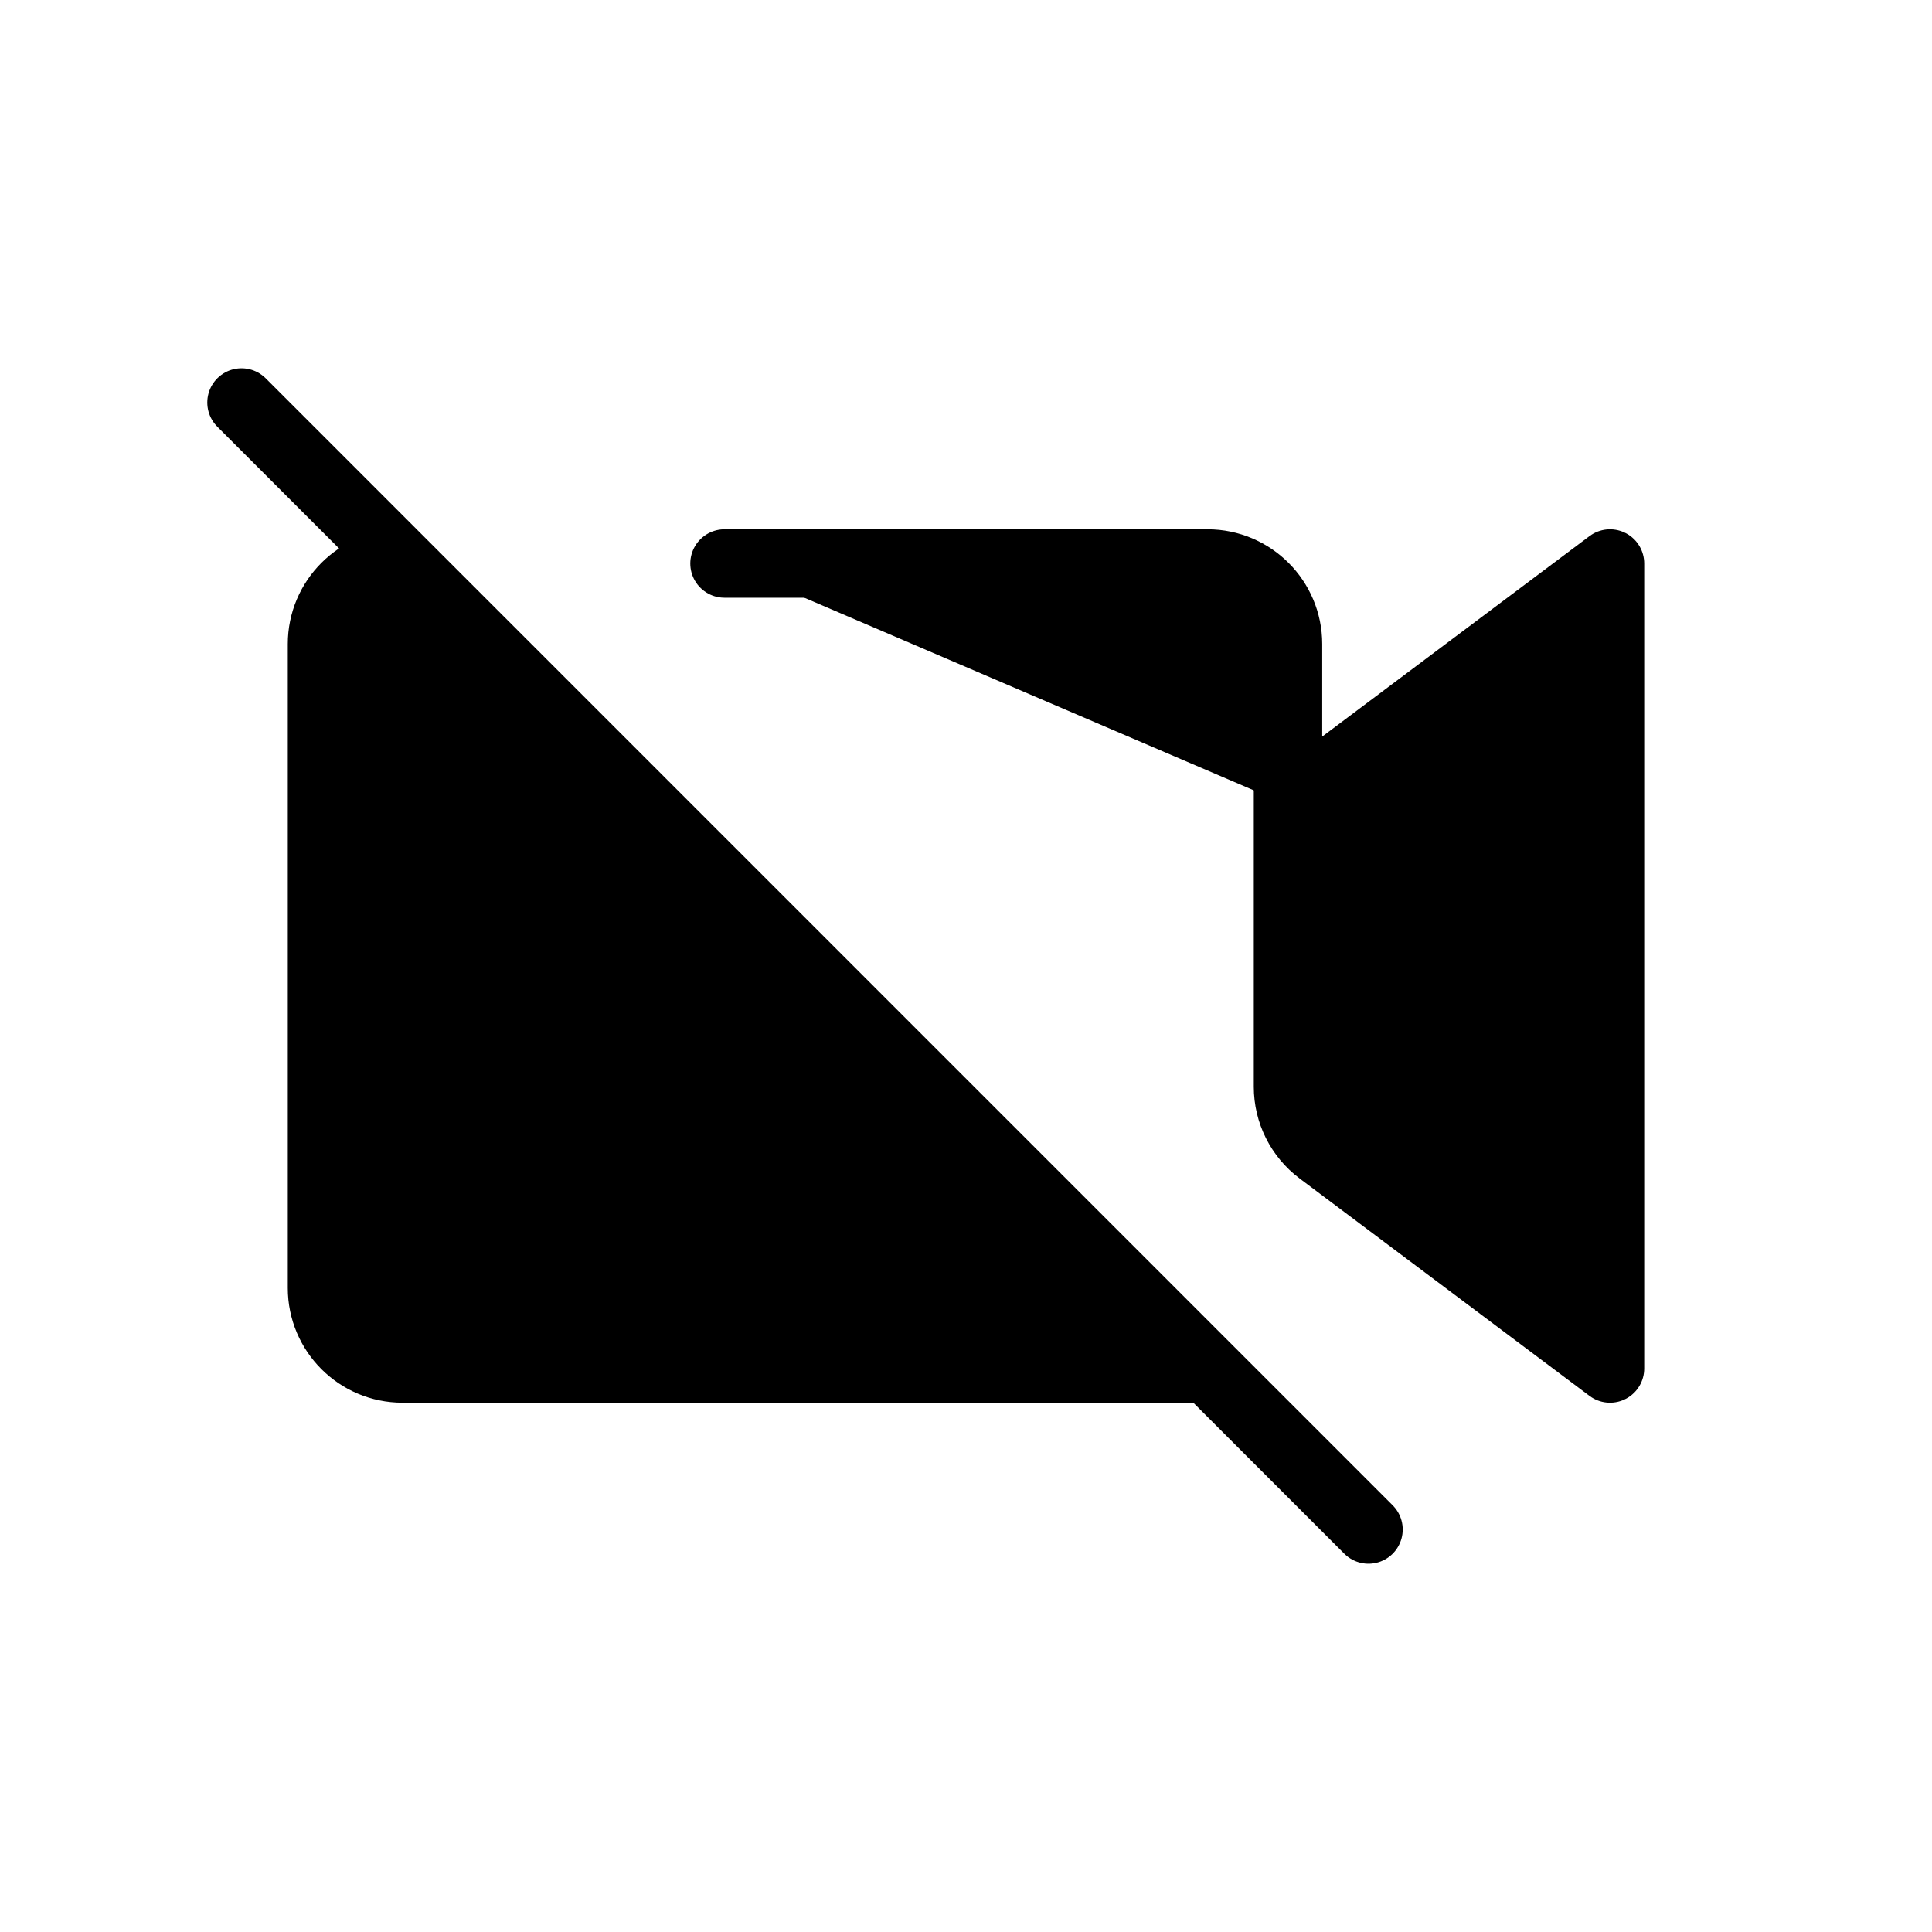
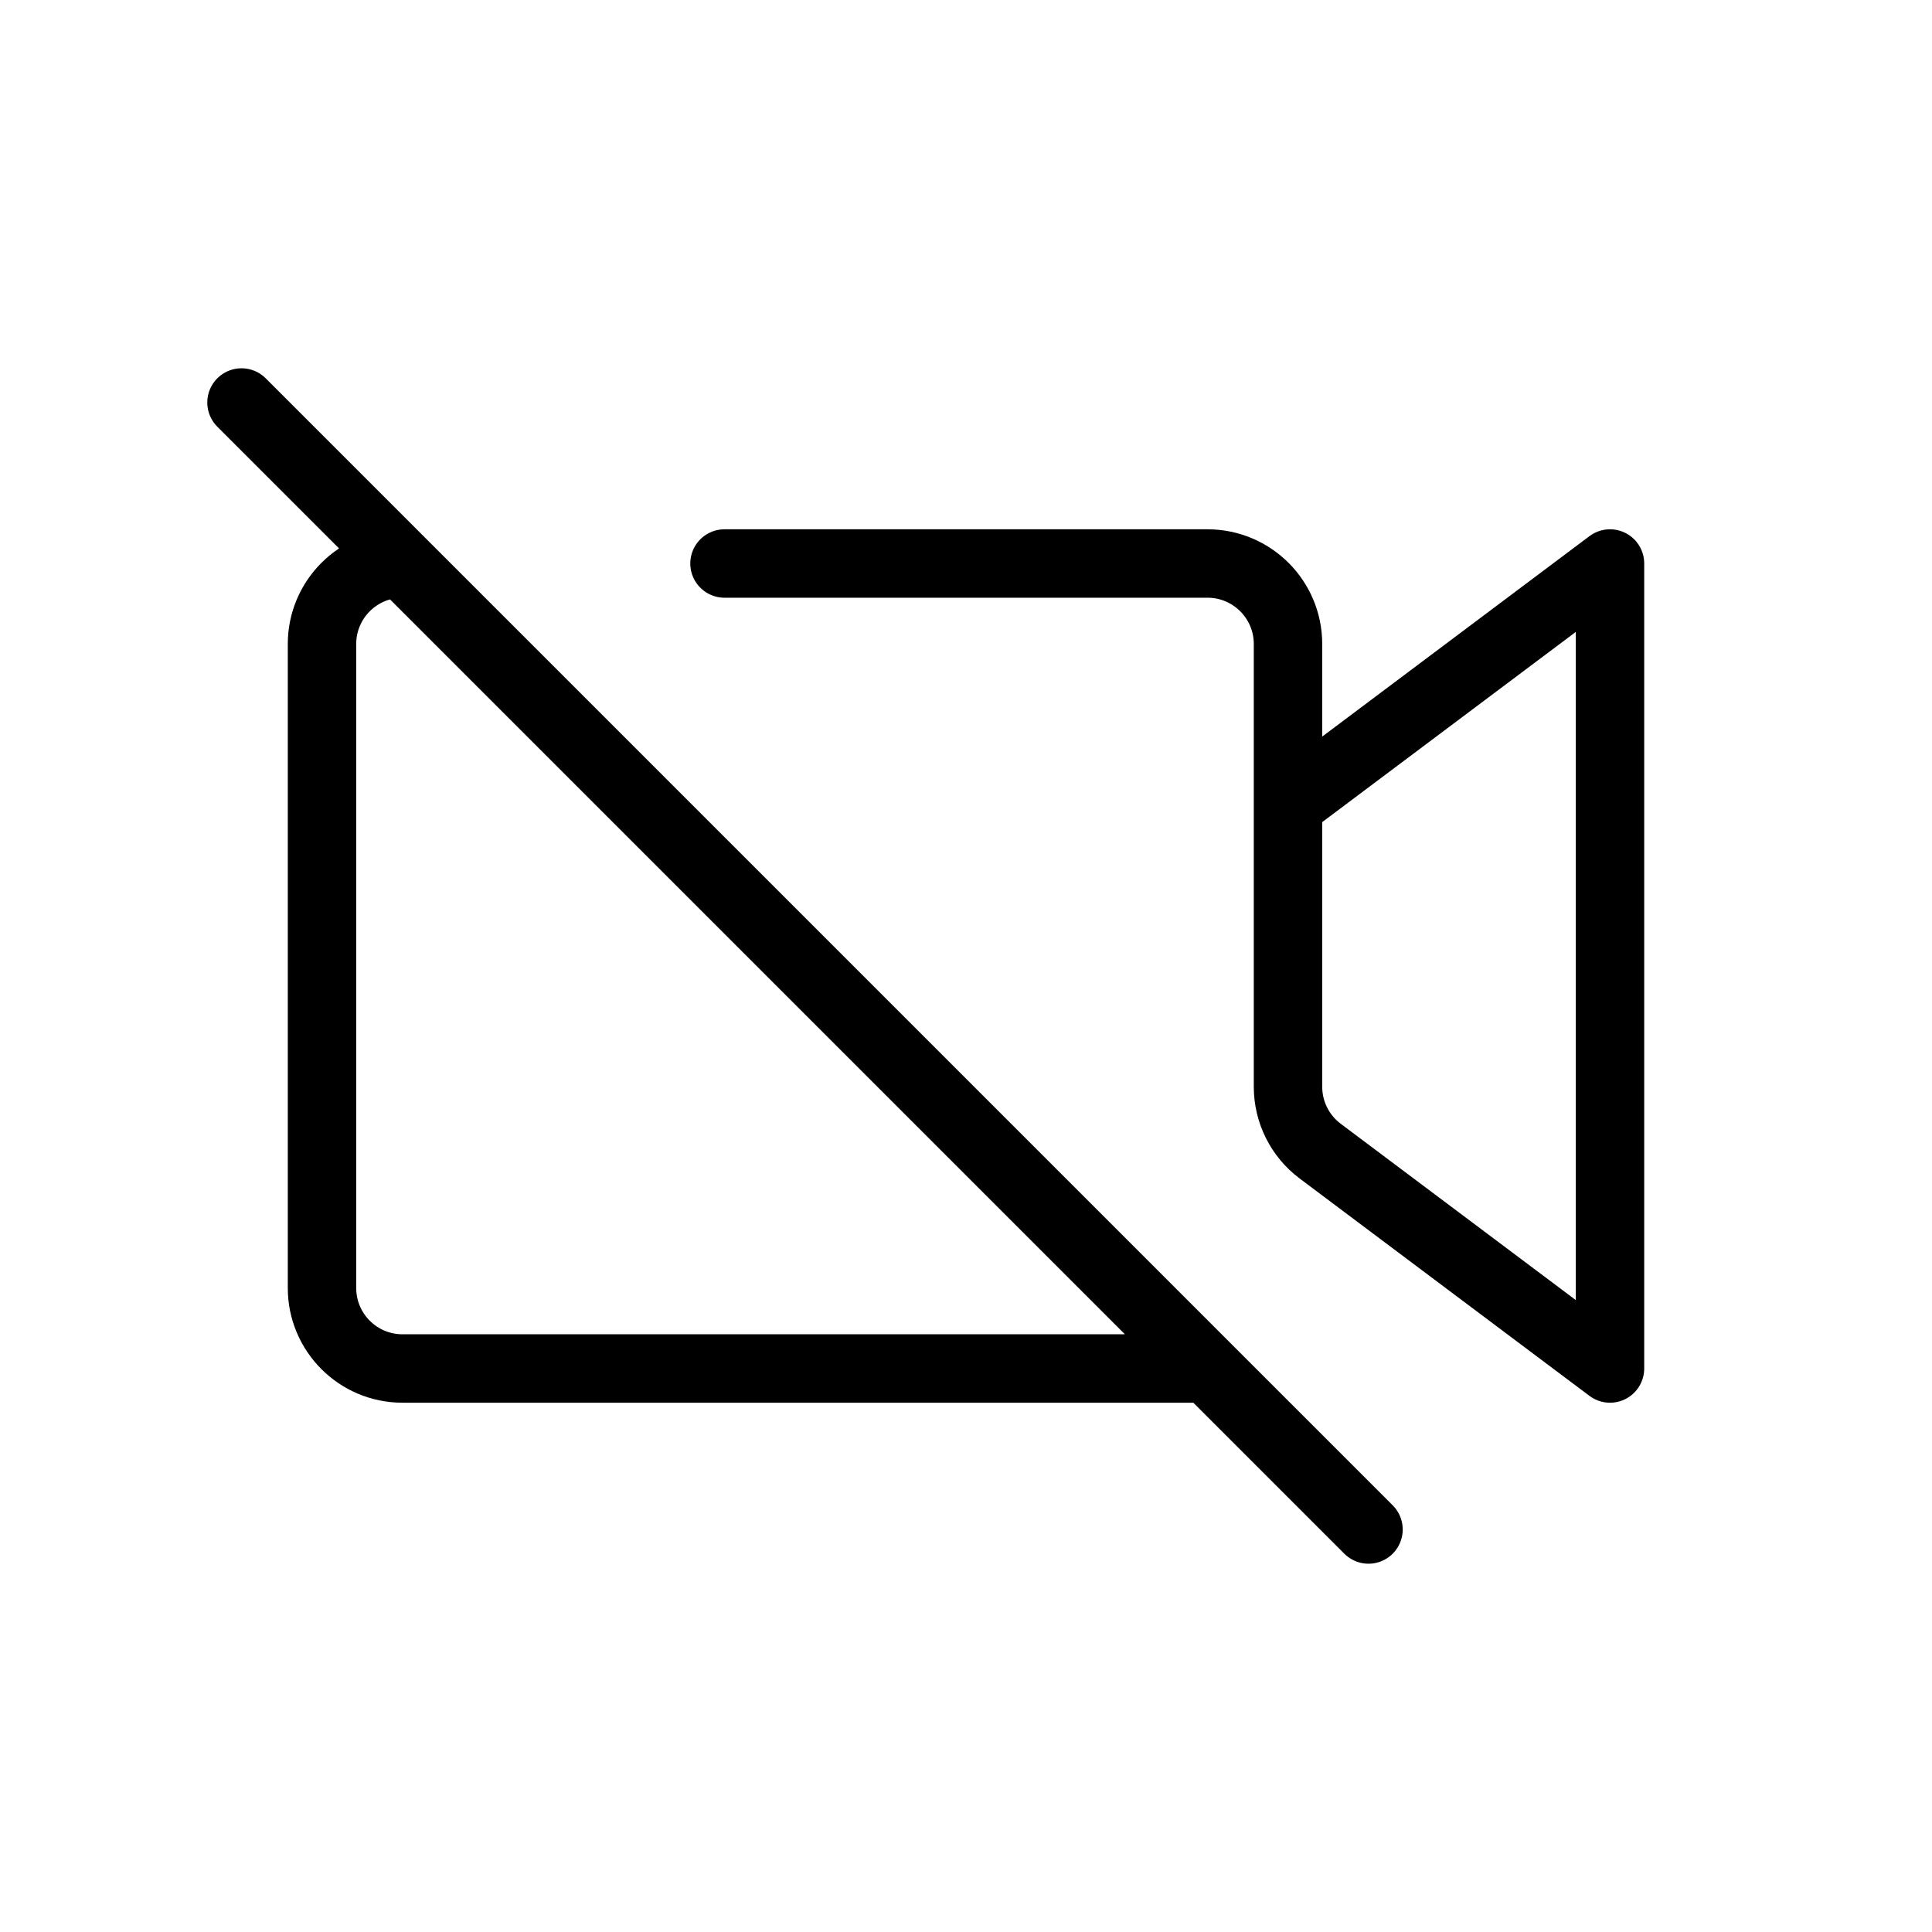
- <svg xmlns="http://www.w3.org/2000/svg" width="800px" height="800px" viewBox="0 0 24 24" fill="currentColor">
-   <path stroke="#000000" stroke-linecap="round" stroke-linejoin="round" stroke-width="0.85" d="M3 5L17 19M9 7H15C15.552 7 16 7.448 16 8V13.5C16 13.815 16.148 14.111 16.4 14.3L20 17V7L16 10M15 17H5C4.448 17 4 16.552 4 16V8C4 7.448 4.448 7 5 7" />
+ <svg xmlns="http://www.w3.org/2000/svg" width="800px" height="800px" viewBox="0 0 24 24" fill="none">
+   <path stroke="currentColor" stroke-linecap="round" stroke-linejoin="round" stroke-width="0.85" d="M3 5L17 19M9 7H15C15.552 7 16 7.448 16 8V13.5C16 13.815 16.148 14.111 16.4 14.3L20 17V7L16 10M15 17H5C4.448 17 4 16.552 4 16V8C4 7.448 4.448 7 5 7" />
</svg>
